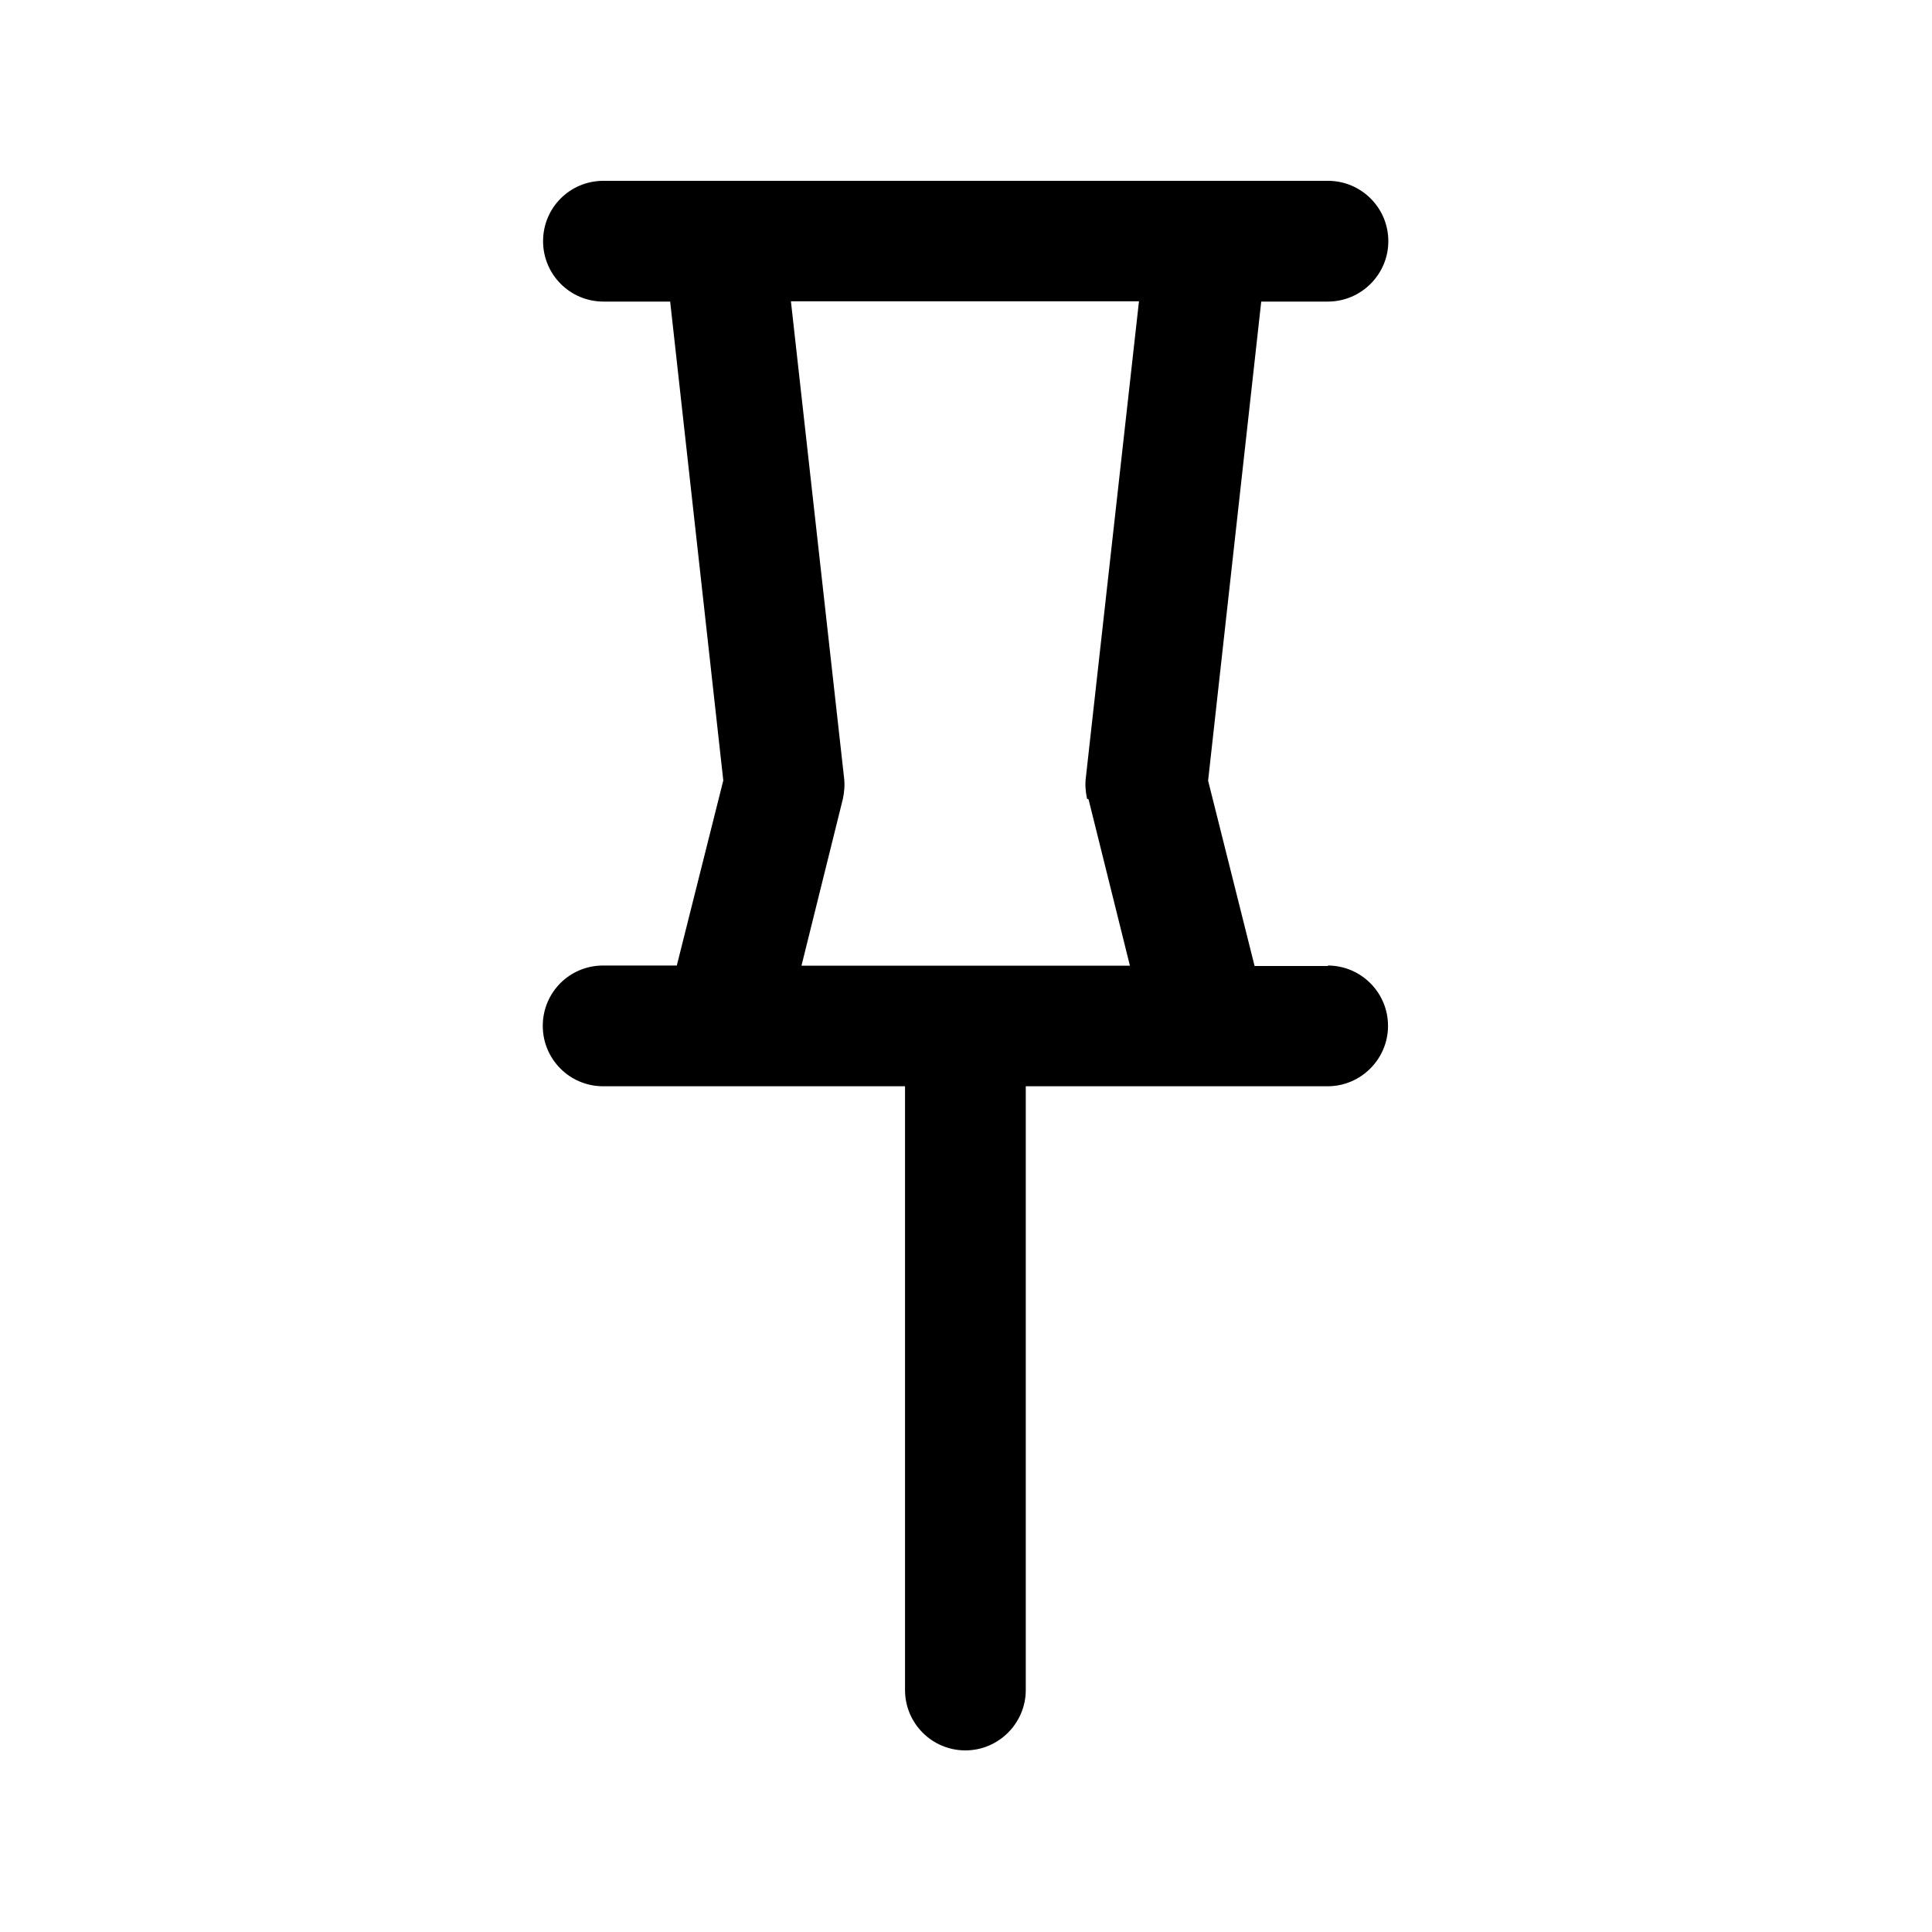
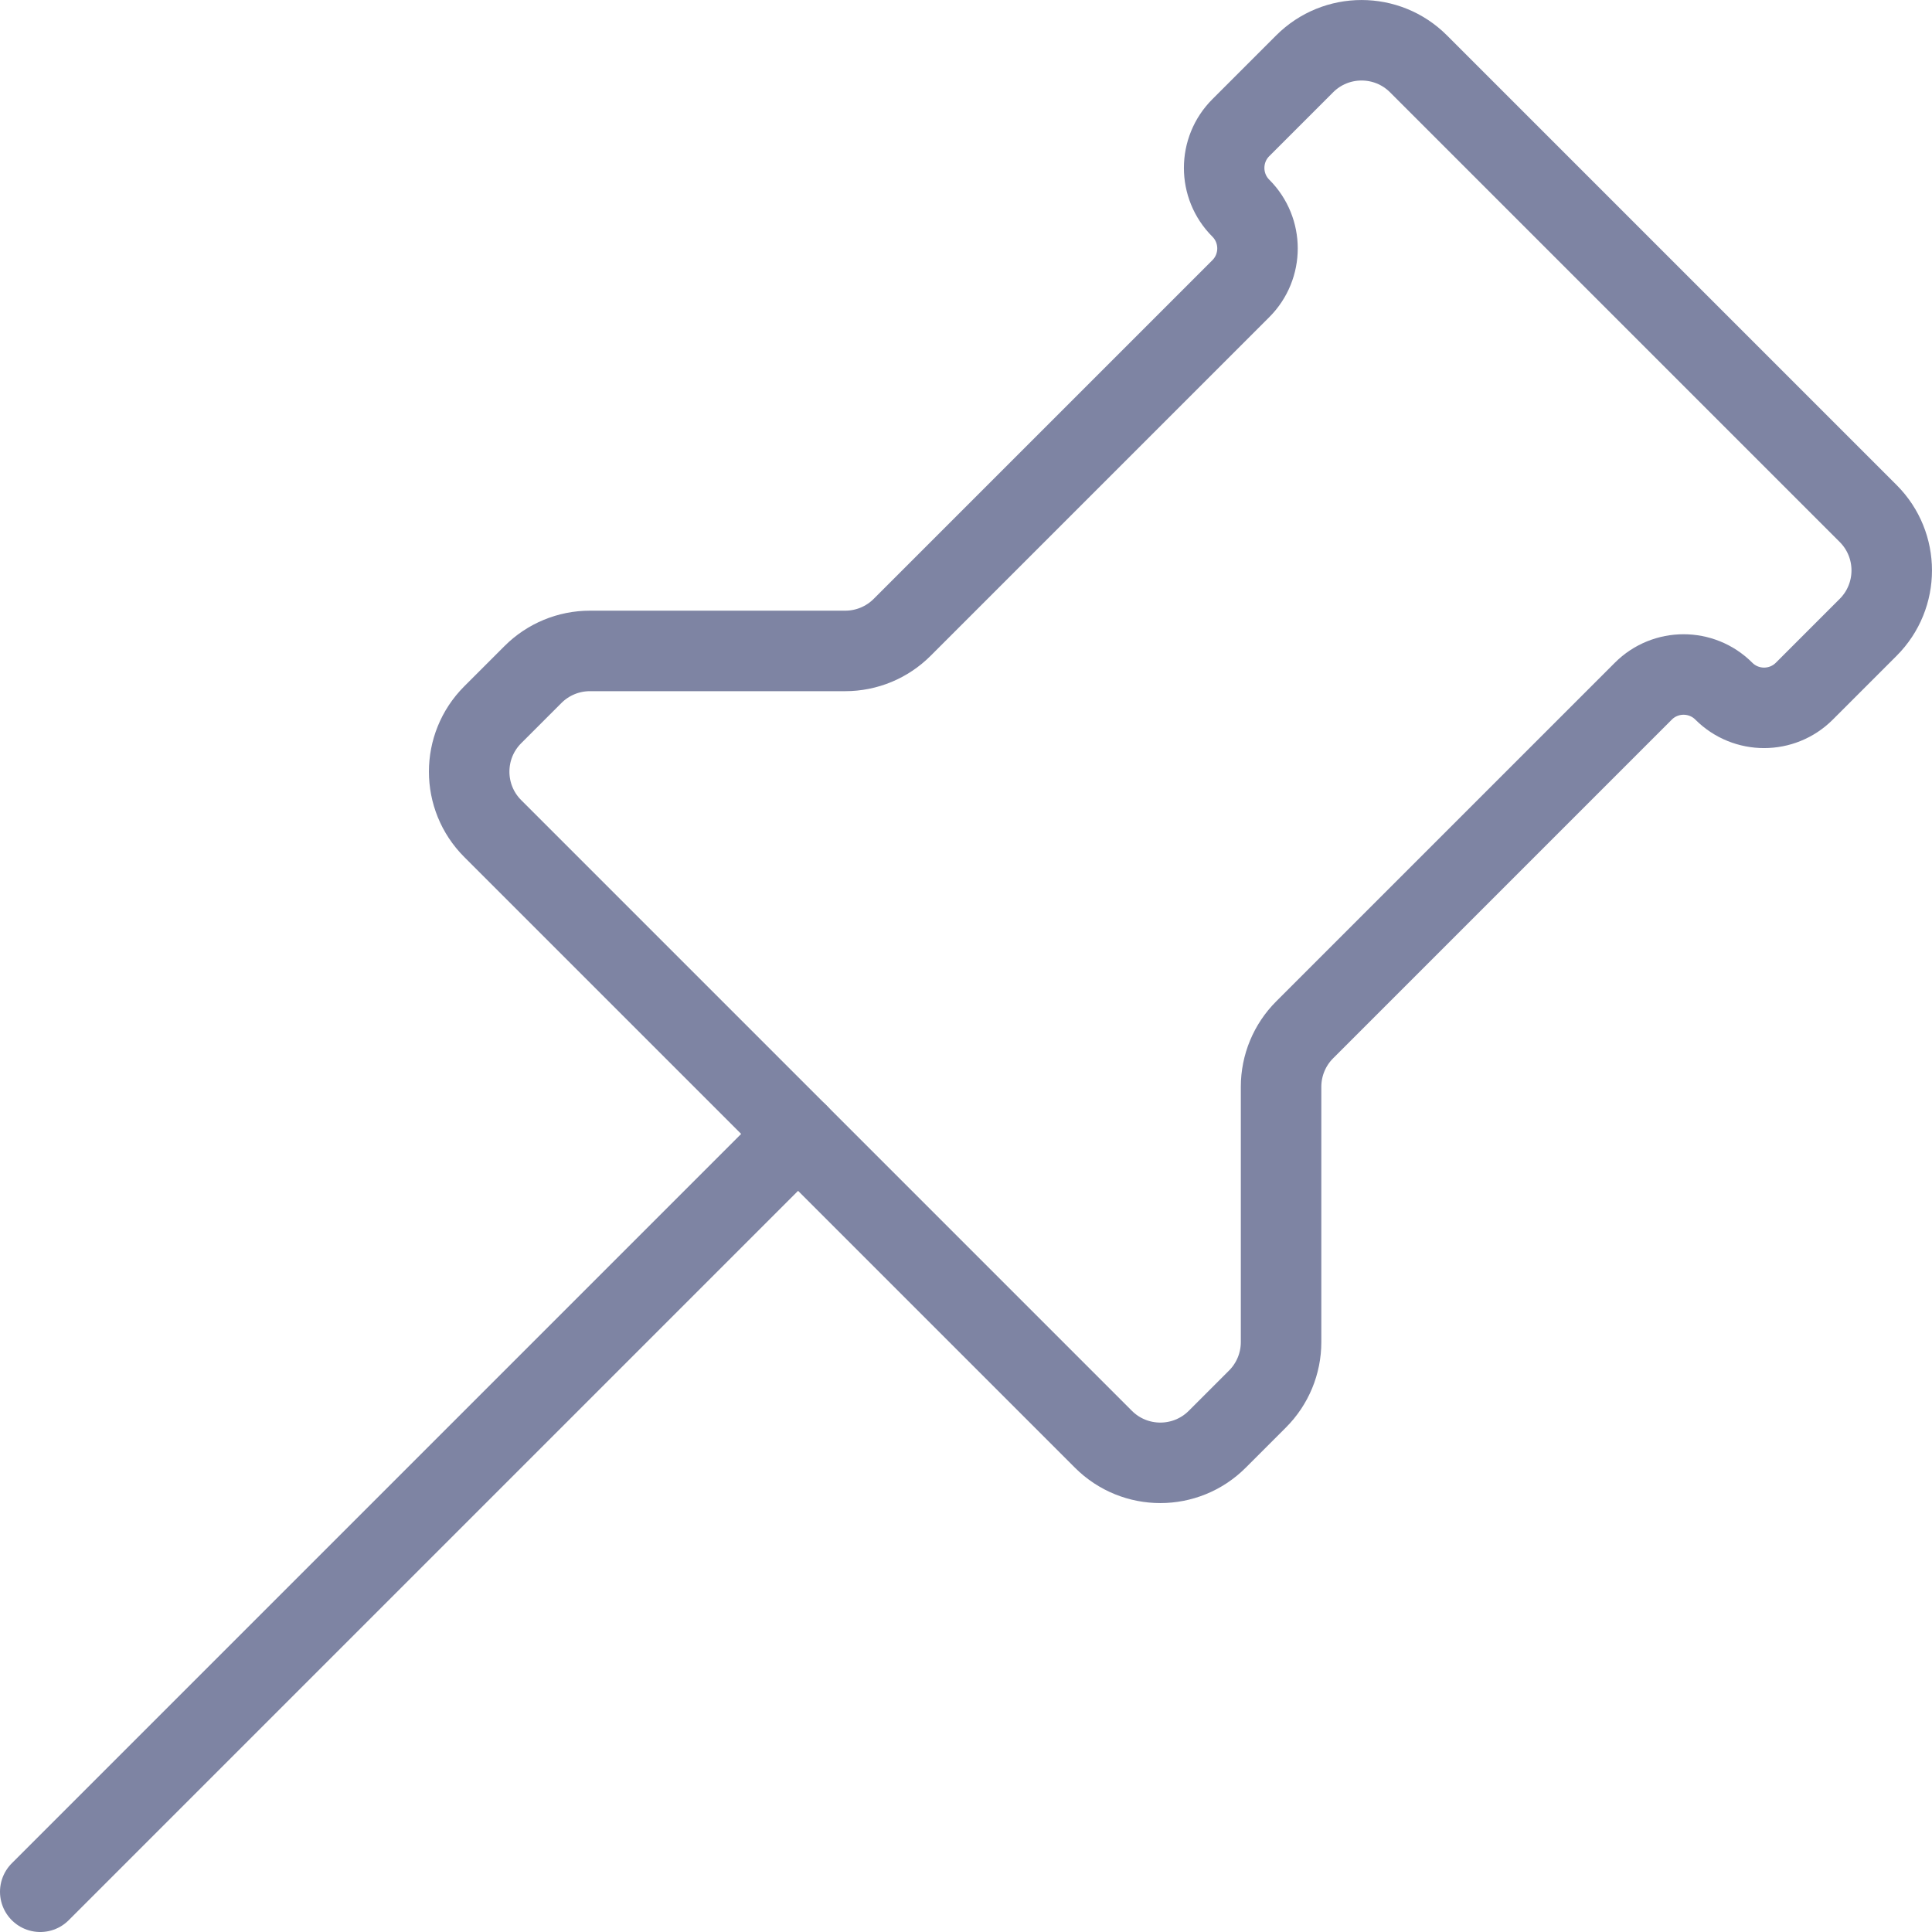
- <svg xmlns="http://www.w3.org/2000/svg" viewBox="0 0 64 64">
-   <path d="M44 32h-2.44l-1.54-6.14L41.78 9.99h2.21c1.1 0 2-.9 2-2 0-1.11-.9-2-2-2h-24c-1.11 0-2 .89-2 2 0 1.1.89 2 2 2h2.21l1.76 15.864 -1.54 6.13h-2.44c-1.11 0-2 .89-2 2 0 1.1.89 2 2 2h10v20c0 1.1.89 2 2 2 1.1 0 2-.9 2-2v-20h10c1.1 0 2-.9 2-2 0-1.11-.9-2-2-2Zm-7.94-5.52l1.37 5.51H26.55l1.37-5.52c.05-.23.07-.47.04-.71L26.2 9.98h11.53L35.97 25.76c-.03.23-.01.47.04.7Z" />
+ <svg xmlns="http://www.w3.org/2000/svg" width="24" height="24" viewBox="0 0 24 24">
+   <rect id="BG" width="24" height="24" fill="none" />
+   <defs>
+     <style>.a{fill:none;stroke:#7e84a3;stroke-linecap:round;stroke-linejoin:round;}</style>
+   </defs>
+   <line class="a" x1="9.914" y1="14.086" x2="0.5" y2="23.5" />
+   <path class="a" d="M21.414,8.586a.707.707,0,0,0,1,0l.793-.793a1,1,0,0,0,0-1.414L17.621.793a1,1,0,0,0-1.414,0l-.793.793a.707.707,0,0,0,0,1,.707.707,0,0,1,0,1L11.207,7.793a1,1,0,0,1-.707.293H7.328a1,1,0,0,0-.707.293l-.5.5a1,1,0,0,0,0,1.414l7.586,7.586a1,1,0,0,0,1.414,0l.5-.5a1,1,0,0,0,.293-.707V13.5a1,1,0,0,1,.293-.707l4.207-4.207A.707.707,0,0,1,21.414,8.586Z" fill="#7e84a3" />
</svg>
